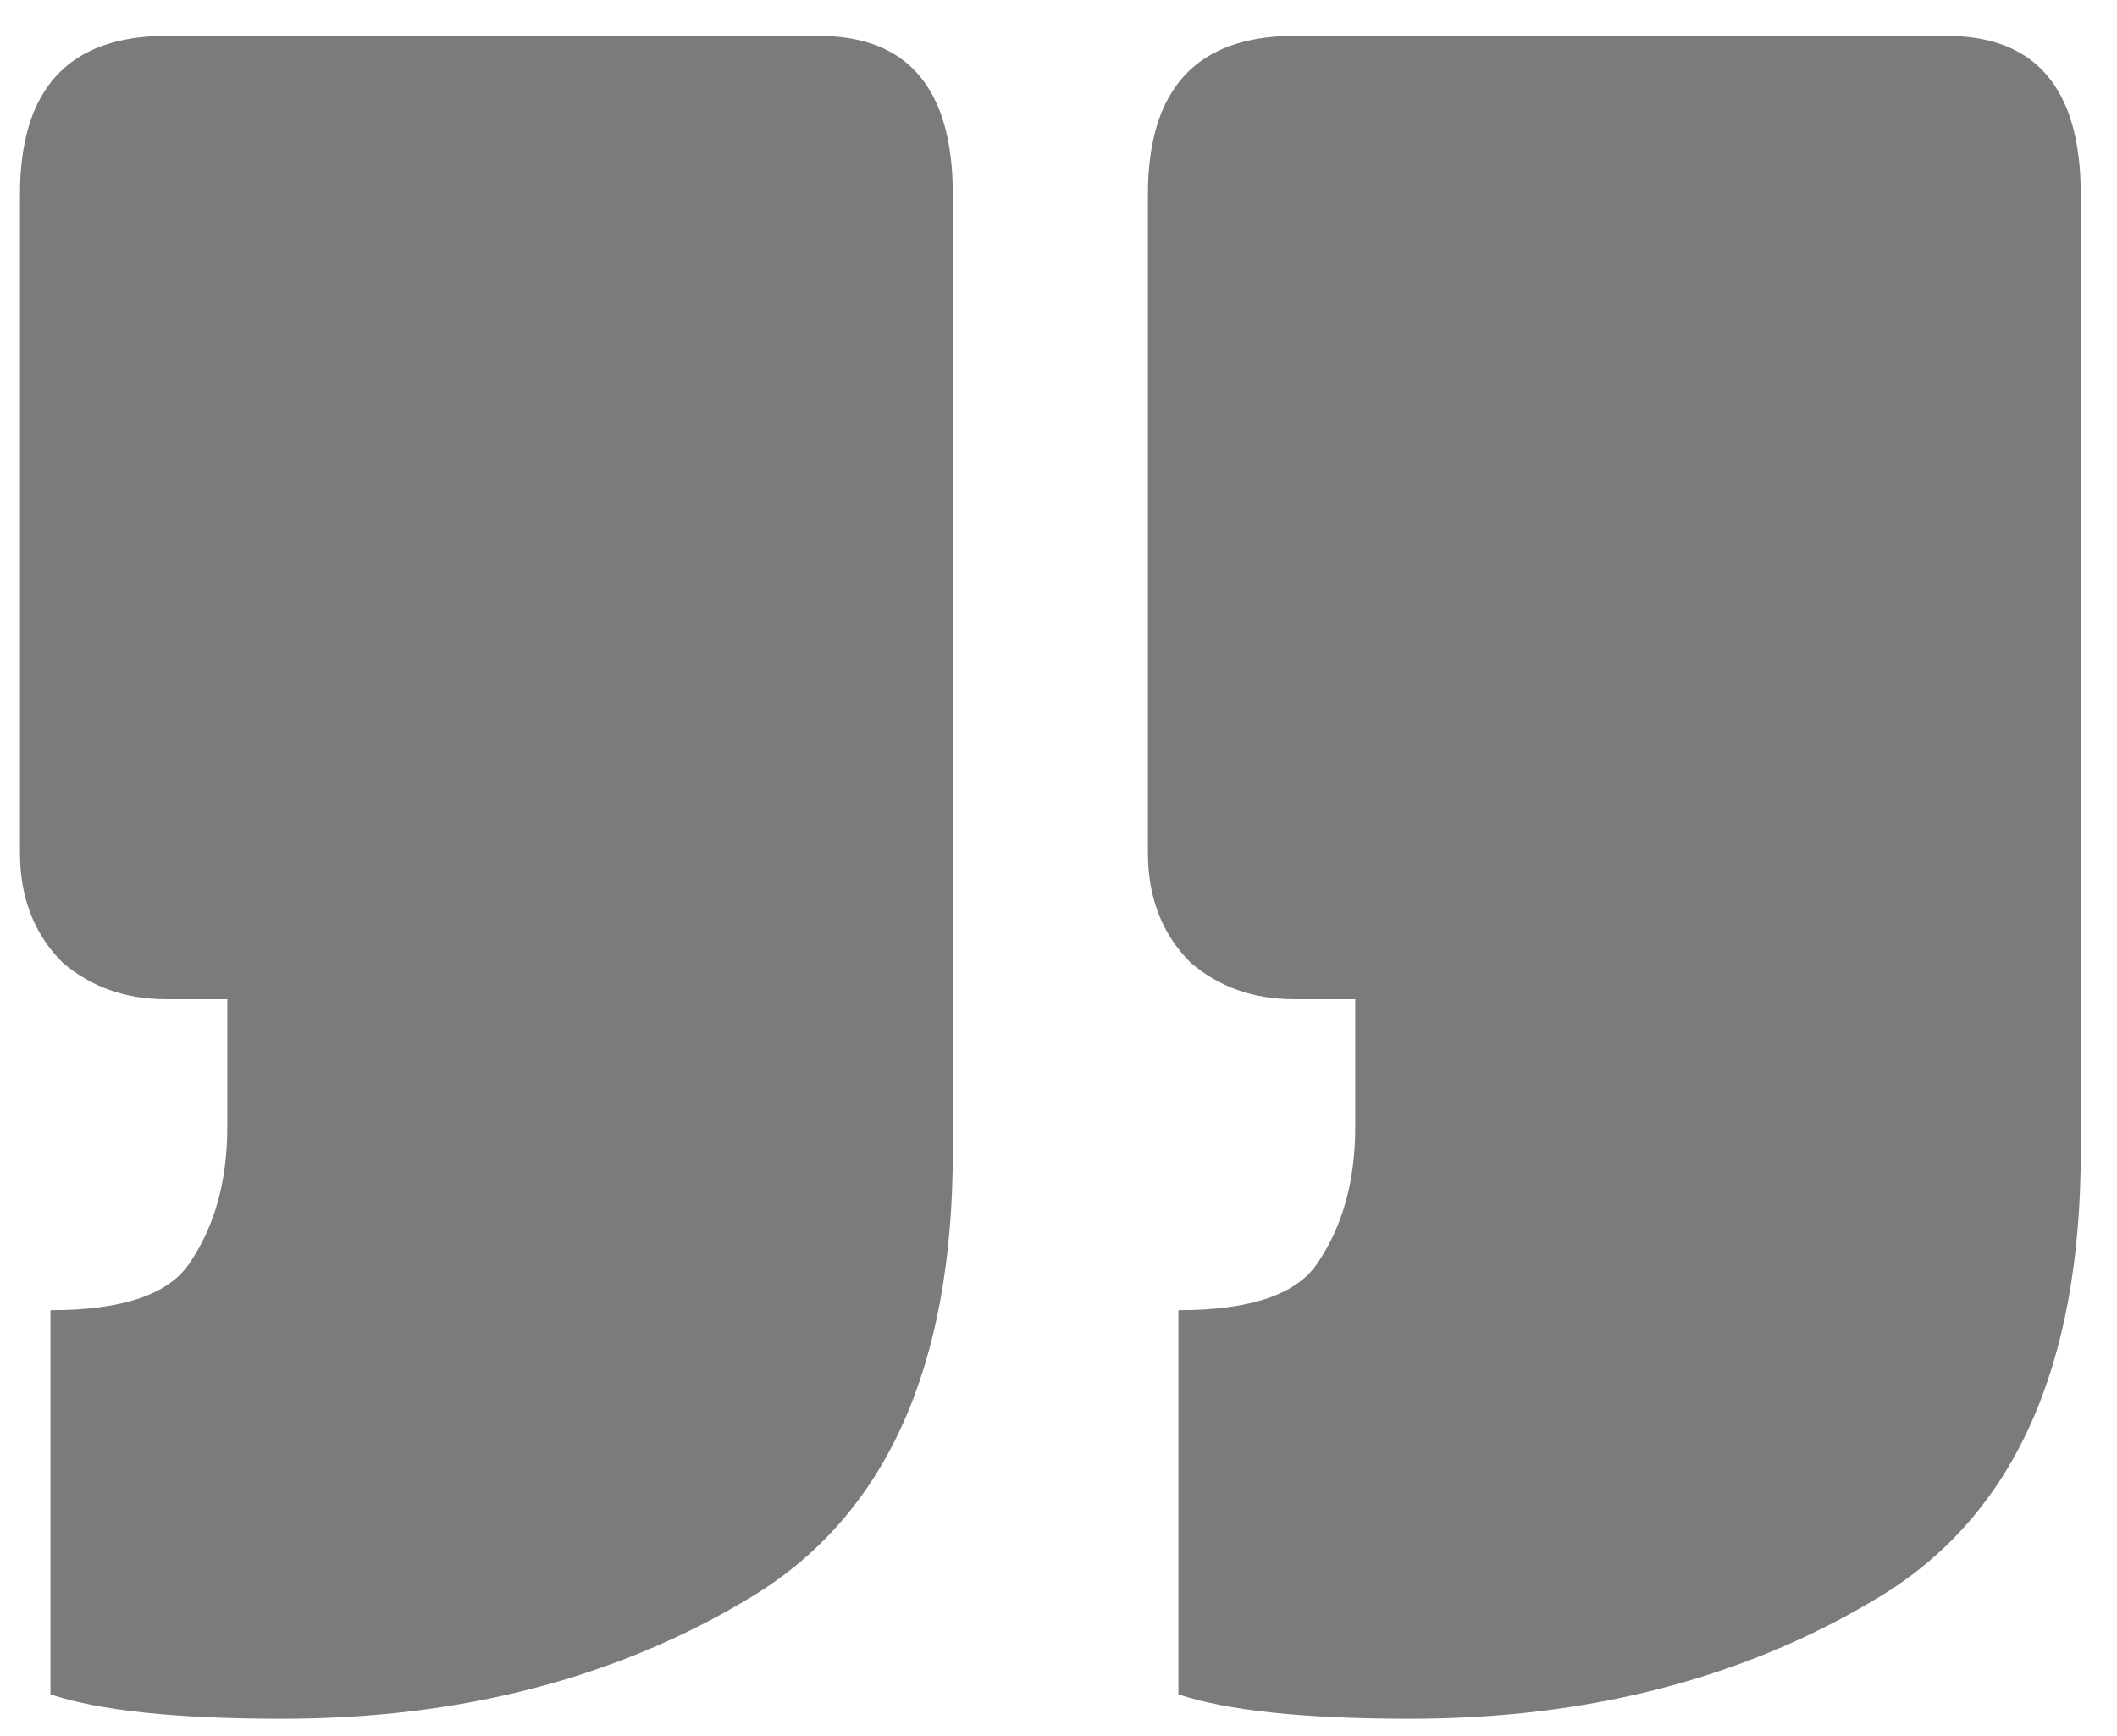
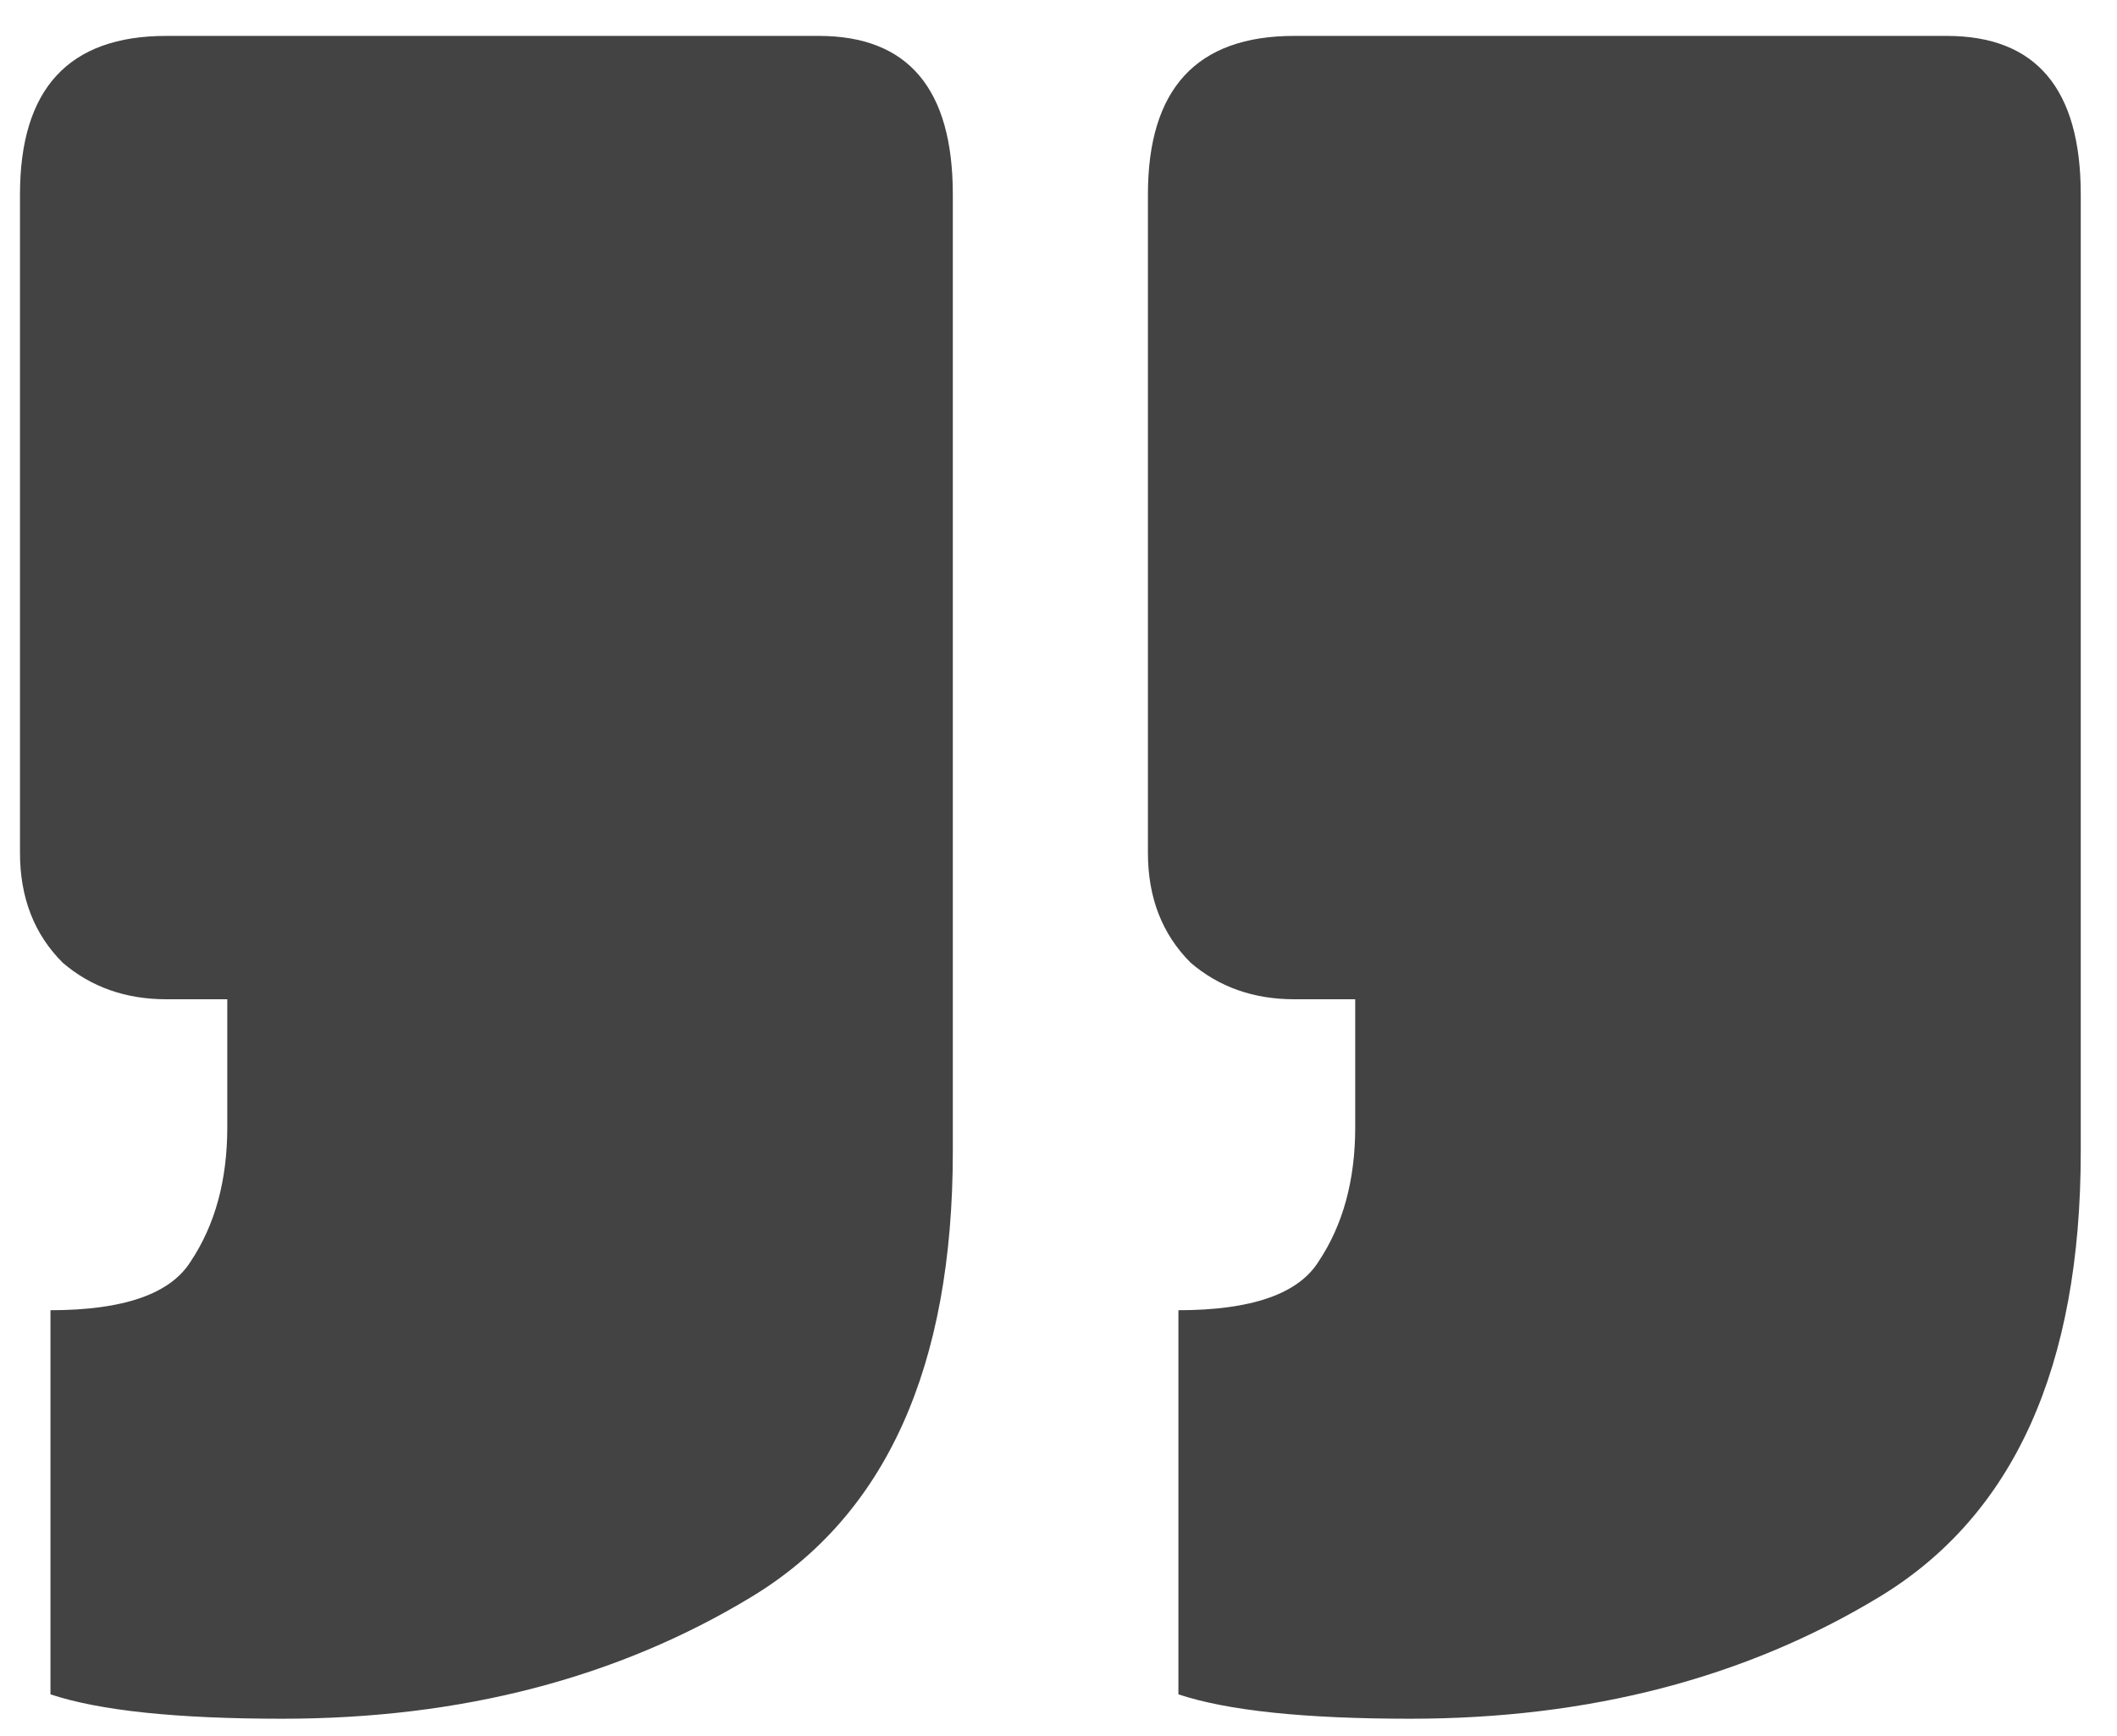
<svg xmlns="http://www.w3.org/2000/svg" width="50" height="41" viewBox="0 0 50 41" fill="none">
-   <path opacity="0.7" d="M6.664 40.592C4.168 40.592 2.344 40.4 1.192 40.016V30.944C2.92 30.944 4.024 30.56 4.504 29.792C5.08 28.928 5.368 27.872 5.368 26.624V23.6H3.928C2.968 23.6 2.152 23.312 1.48 22.736C0.808 22.064 0.472 21.2 0.472 20.144V4.592C0.472 2.096 1.624 0.848 3.928 0.848H19.336C21.448 0.848 22.504 2.096 22.504 4.592V27.2C22.504 32.288 20.92 35.792 17.752 37.712C14.584 39.632 10.888 40.592 6.664 40.592ZM33.304 40.592C30.808 40.592 28.984 40.4 27.832 40.016V30.944C29.56 30.944 30.664 30.56 31.144 29.792C31.72 28.928 32.008 27.872 32.008 26.624V23.6H30.568C29.608 23.6 28.792 23.312 28.12 22.736C27.448 22.064 27.112 21.2 27.112 20.144V4.592C27.112 2.096 28.264 0.848 30.568 0.848H45.976C48.088 0.848 49.144 2.096 49.144 4.592V27.2C49.144 32.288 47.56 35.792 44.392 37.712C41.224 39.632 37.528 40.592 33.304 40.592Z" fill="#434343" />
+   <path opacity="1" d="M6.664 40.592C4.168 40.592 2.344 40.4 1.192 40.016V30.944C2.92 30.944 4.024 30.56 4.504 29.792C5.08 28.928 5.368 27.872 5.368 26.624V23.6H3.928C2.968 23.6 2.152 23.312 1.48 22.736C0.808 22.064 0.472 21.2 0.472 20.144V4.592C0.472 2.096 1.624 0.848 3.928 0.848H19.336C21.448 0.848 22.504 2.096 22.504 4.592V27.2C22.504 32.288 20.92 35.792 17.752 37.712C14.584 39.632 10.888 40.592 6.664 40.592ZM33.304 40.592C30.808 40.592 28.984 40.4 27.832 40.016V30.944C29.56 30.944 30.664 30.56 31.144 29.792C31.72 28.928 32.008 27.872 32.008 26.624V23.6H30.568C29.608 23.6 28.792 23.312 28.12 22.736C27.448 22.064 27.112 21.2 27.112 20.144V4.592C27.112 2.096 28.264 0.848 30.568 0.848H45.976C48.088 0.848 49.144 2.096 49.144 4.592V27.2C49.144 32.288 47.56 35.792 44.392 37.712C41.224 39.632 37.528 40.592 33.304 40.592Z" fill="#434343" />
</svg>
